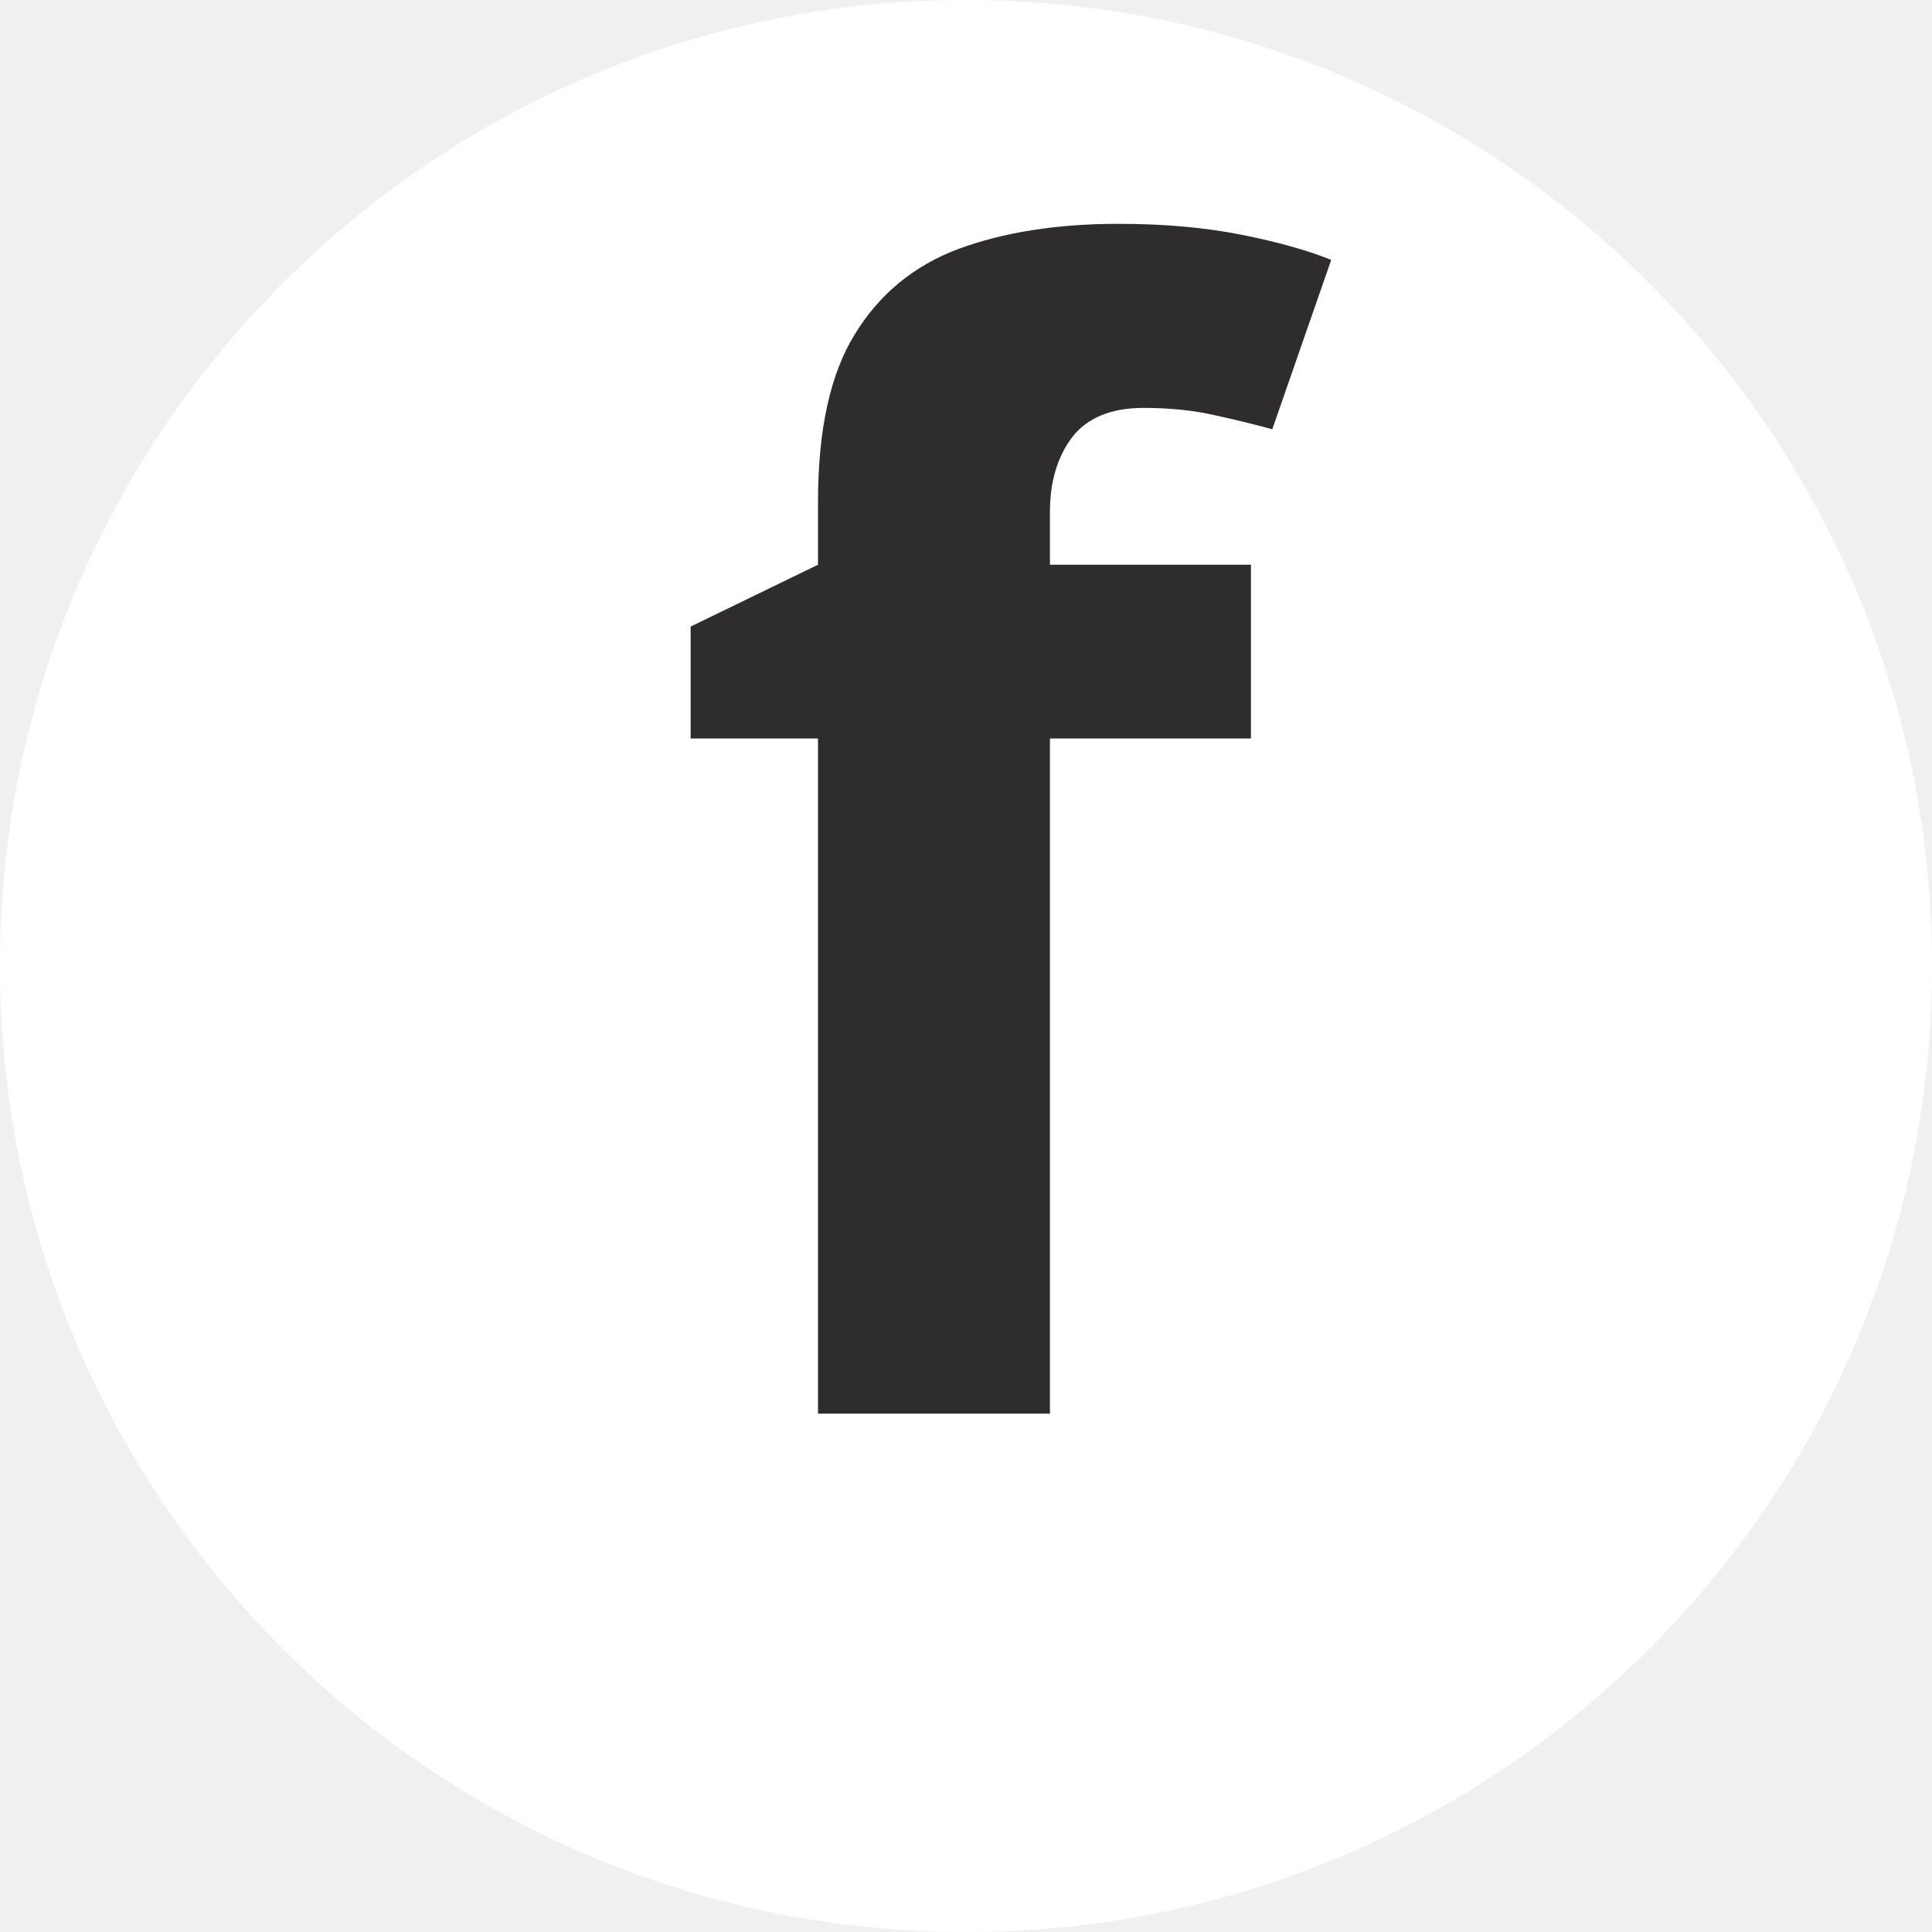
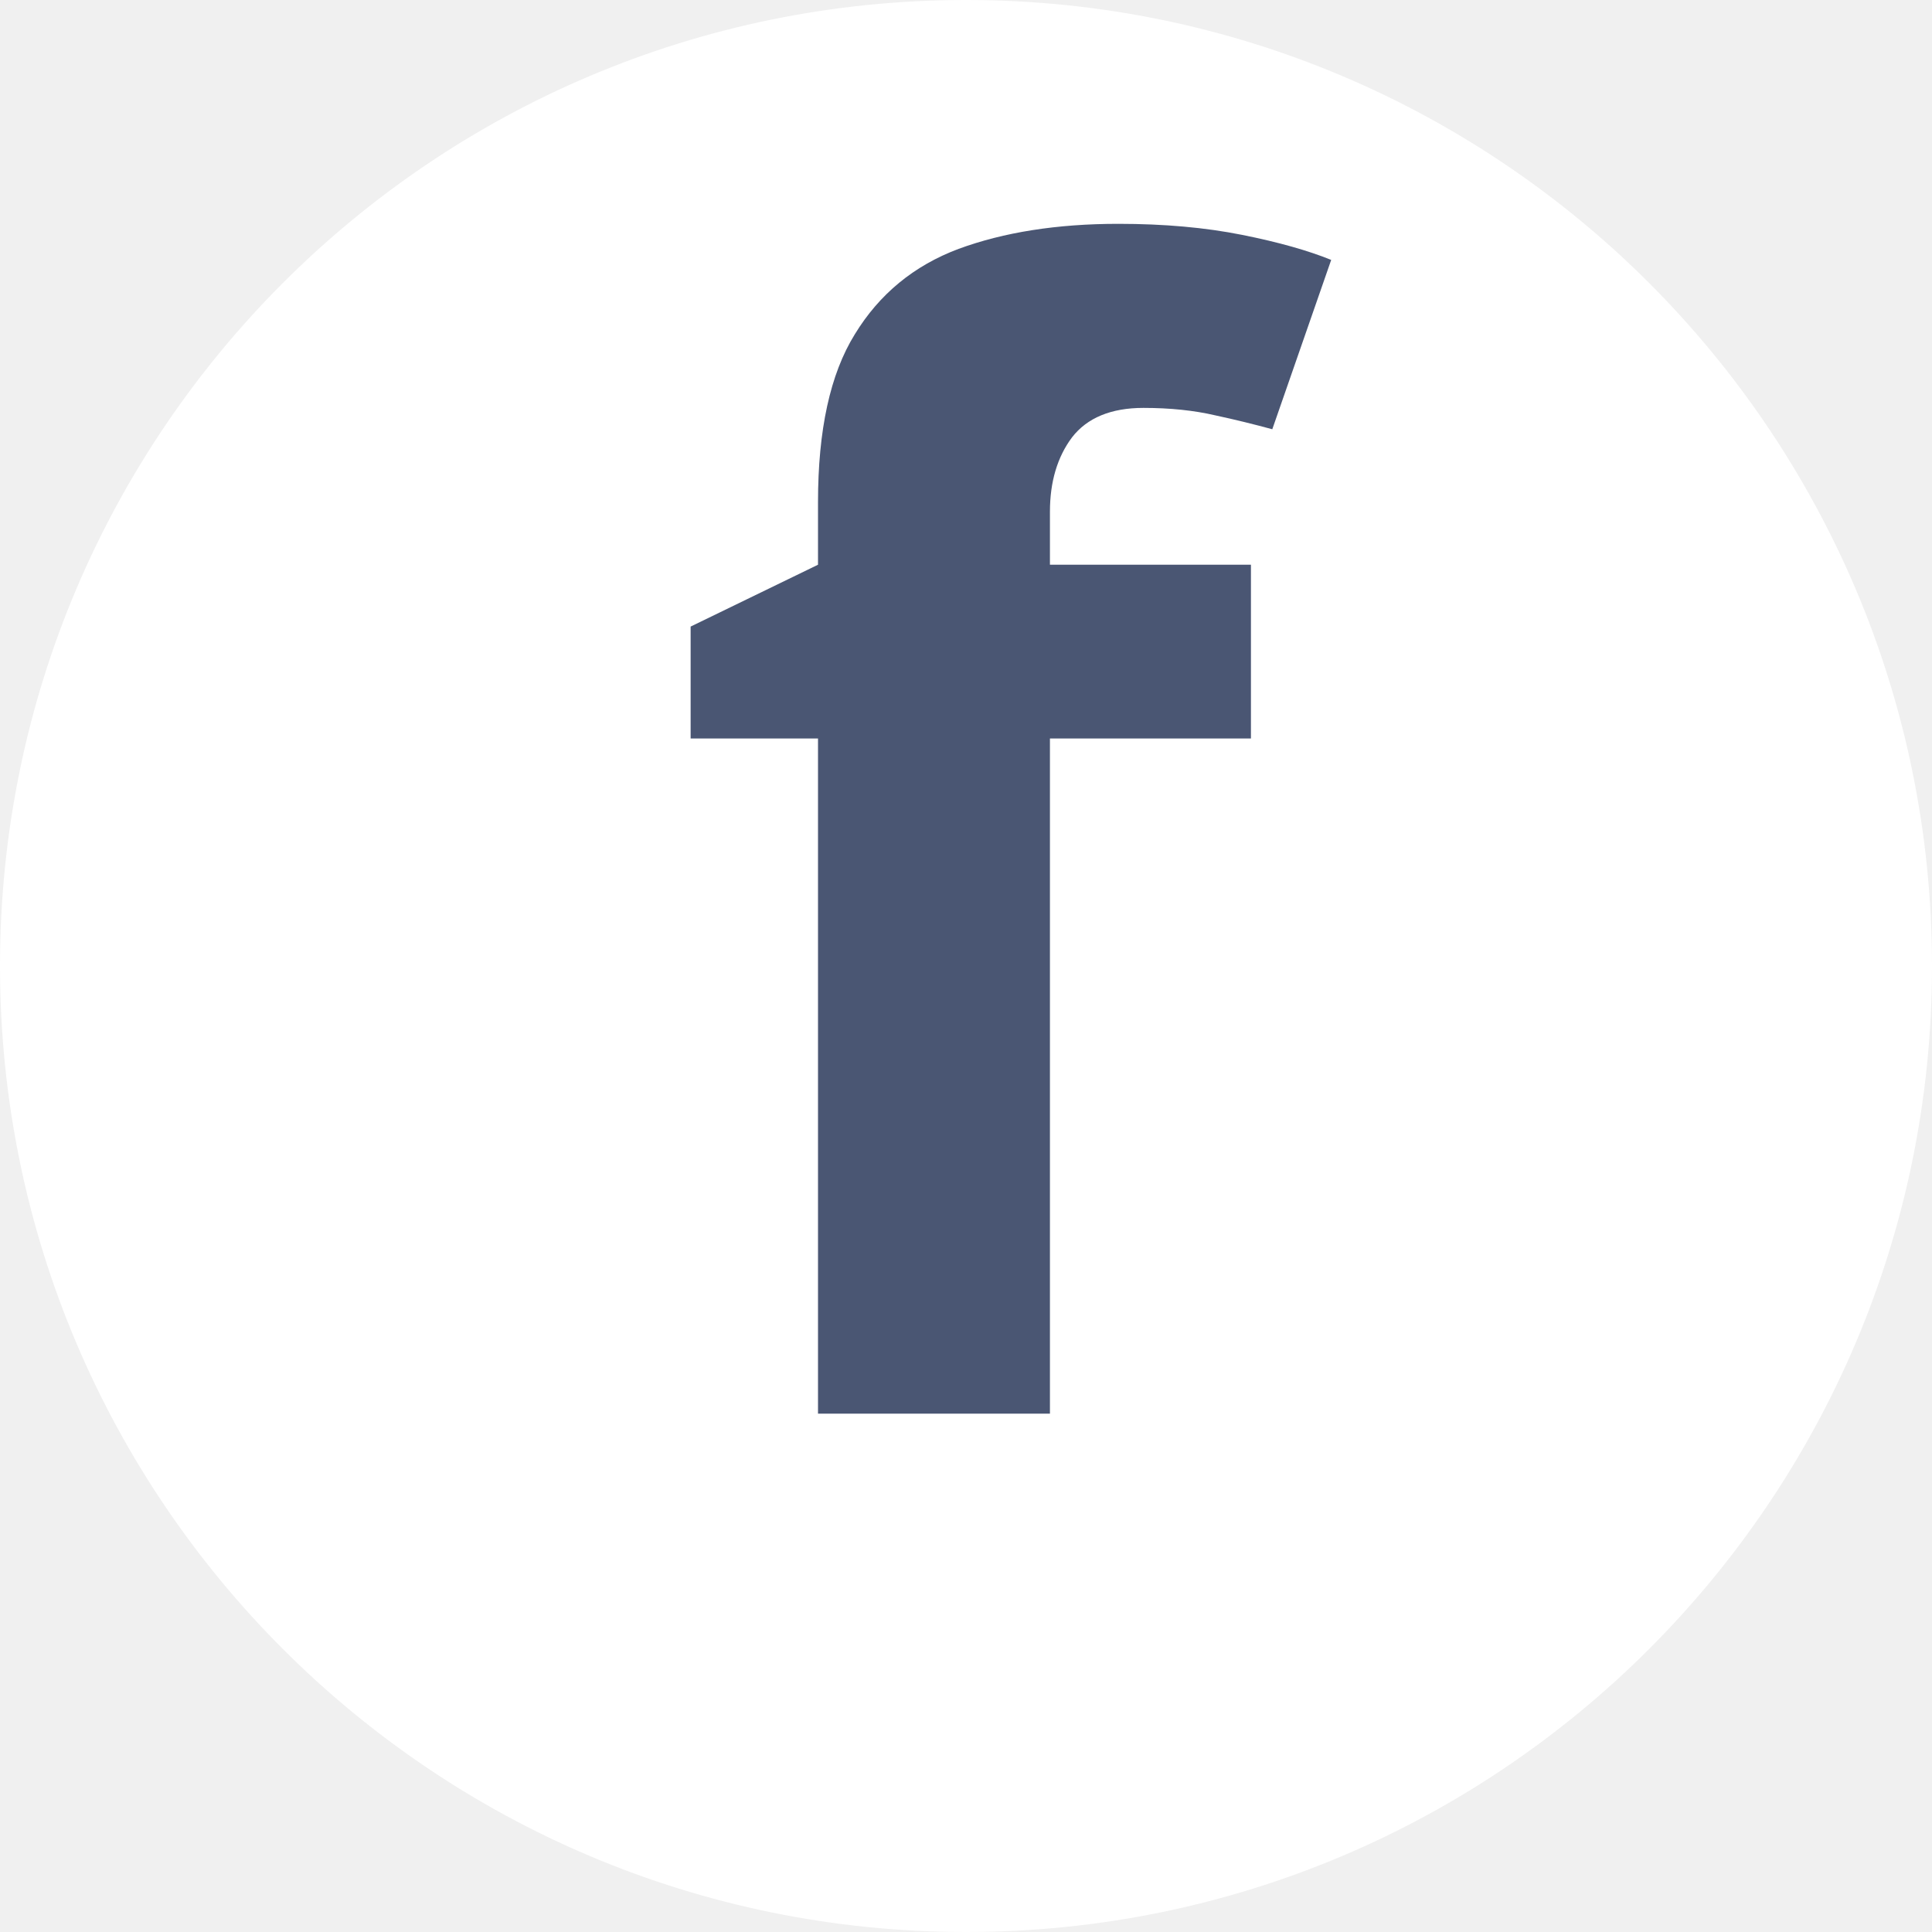
<svg xmlns="http://www.w3.org/2000/svg" width="41" height="41" viewBox="0 0 41 41">
-   <g transform="translate(-38 -418)">
-     <circle cx="20.5" cy="20.5" r="20.5" transform="translate(38 418)" fill="#fff" />
-     <text transform="translate(52 448)" fill="#2e2c2c" font-size="33" font-family="AlegreyaSans-Bold, Alegreya Sans" font-weight="700">
+   <g id="facebook" transform="translate(-38 -418)">
+     <circle id="Elipse_2" data-name="Elipse 2" cx="20.5" cy="20.5" r="20.5" transform="translate(38 418)" fill="#fff" />
+     <text id="f" transform="translate(52 448)" fill="#4a5673" font-size="33" font-family="AlegreyaSans-Bold, Alegreya Sans" font-weight="700">
      <tspan x="0" y="0">f</tspan>
    </text>
  </g>
</svg>
